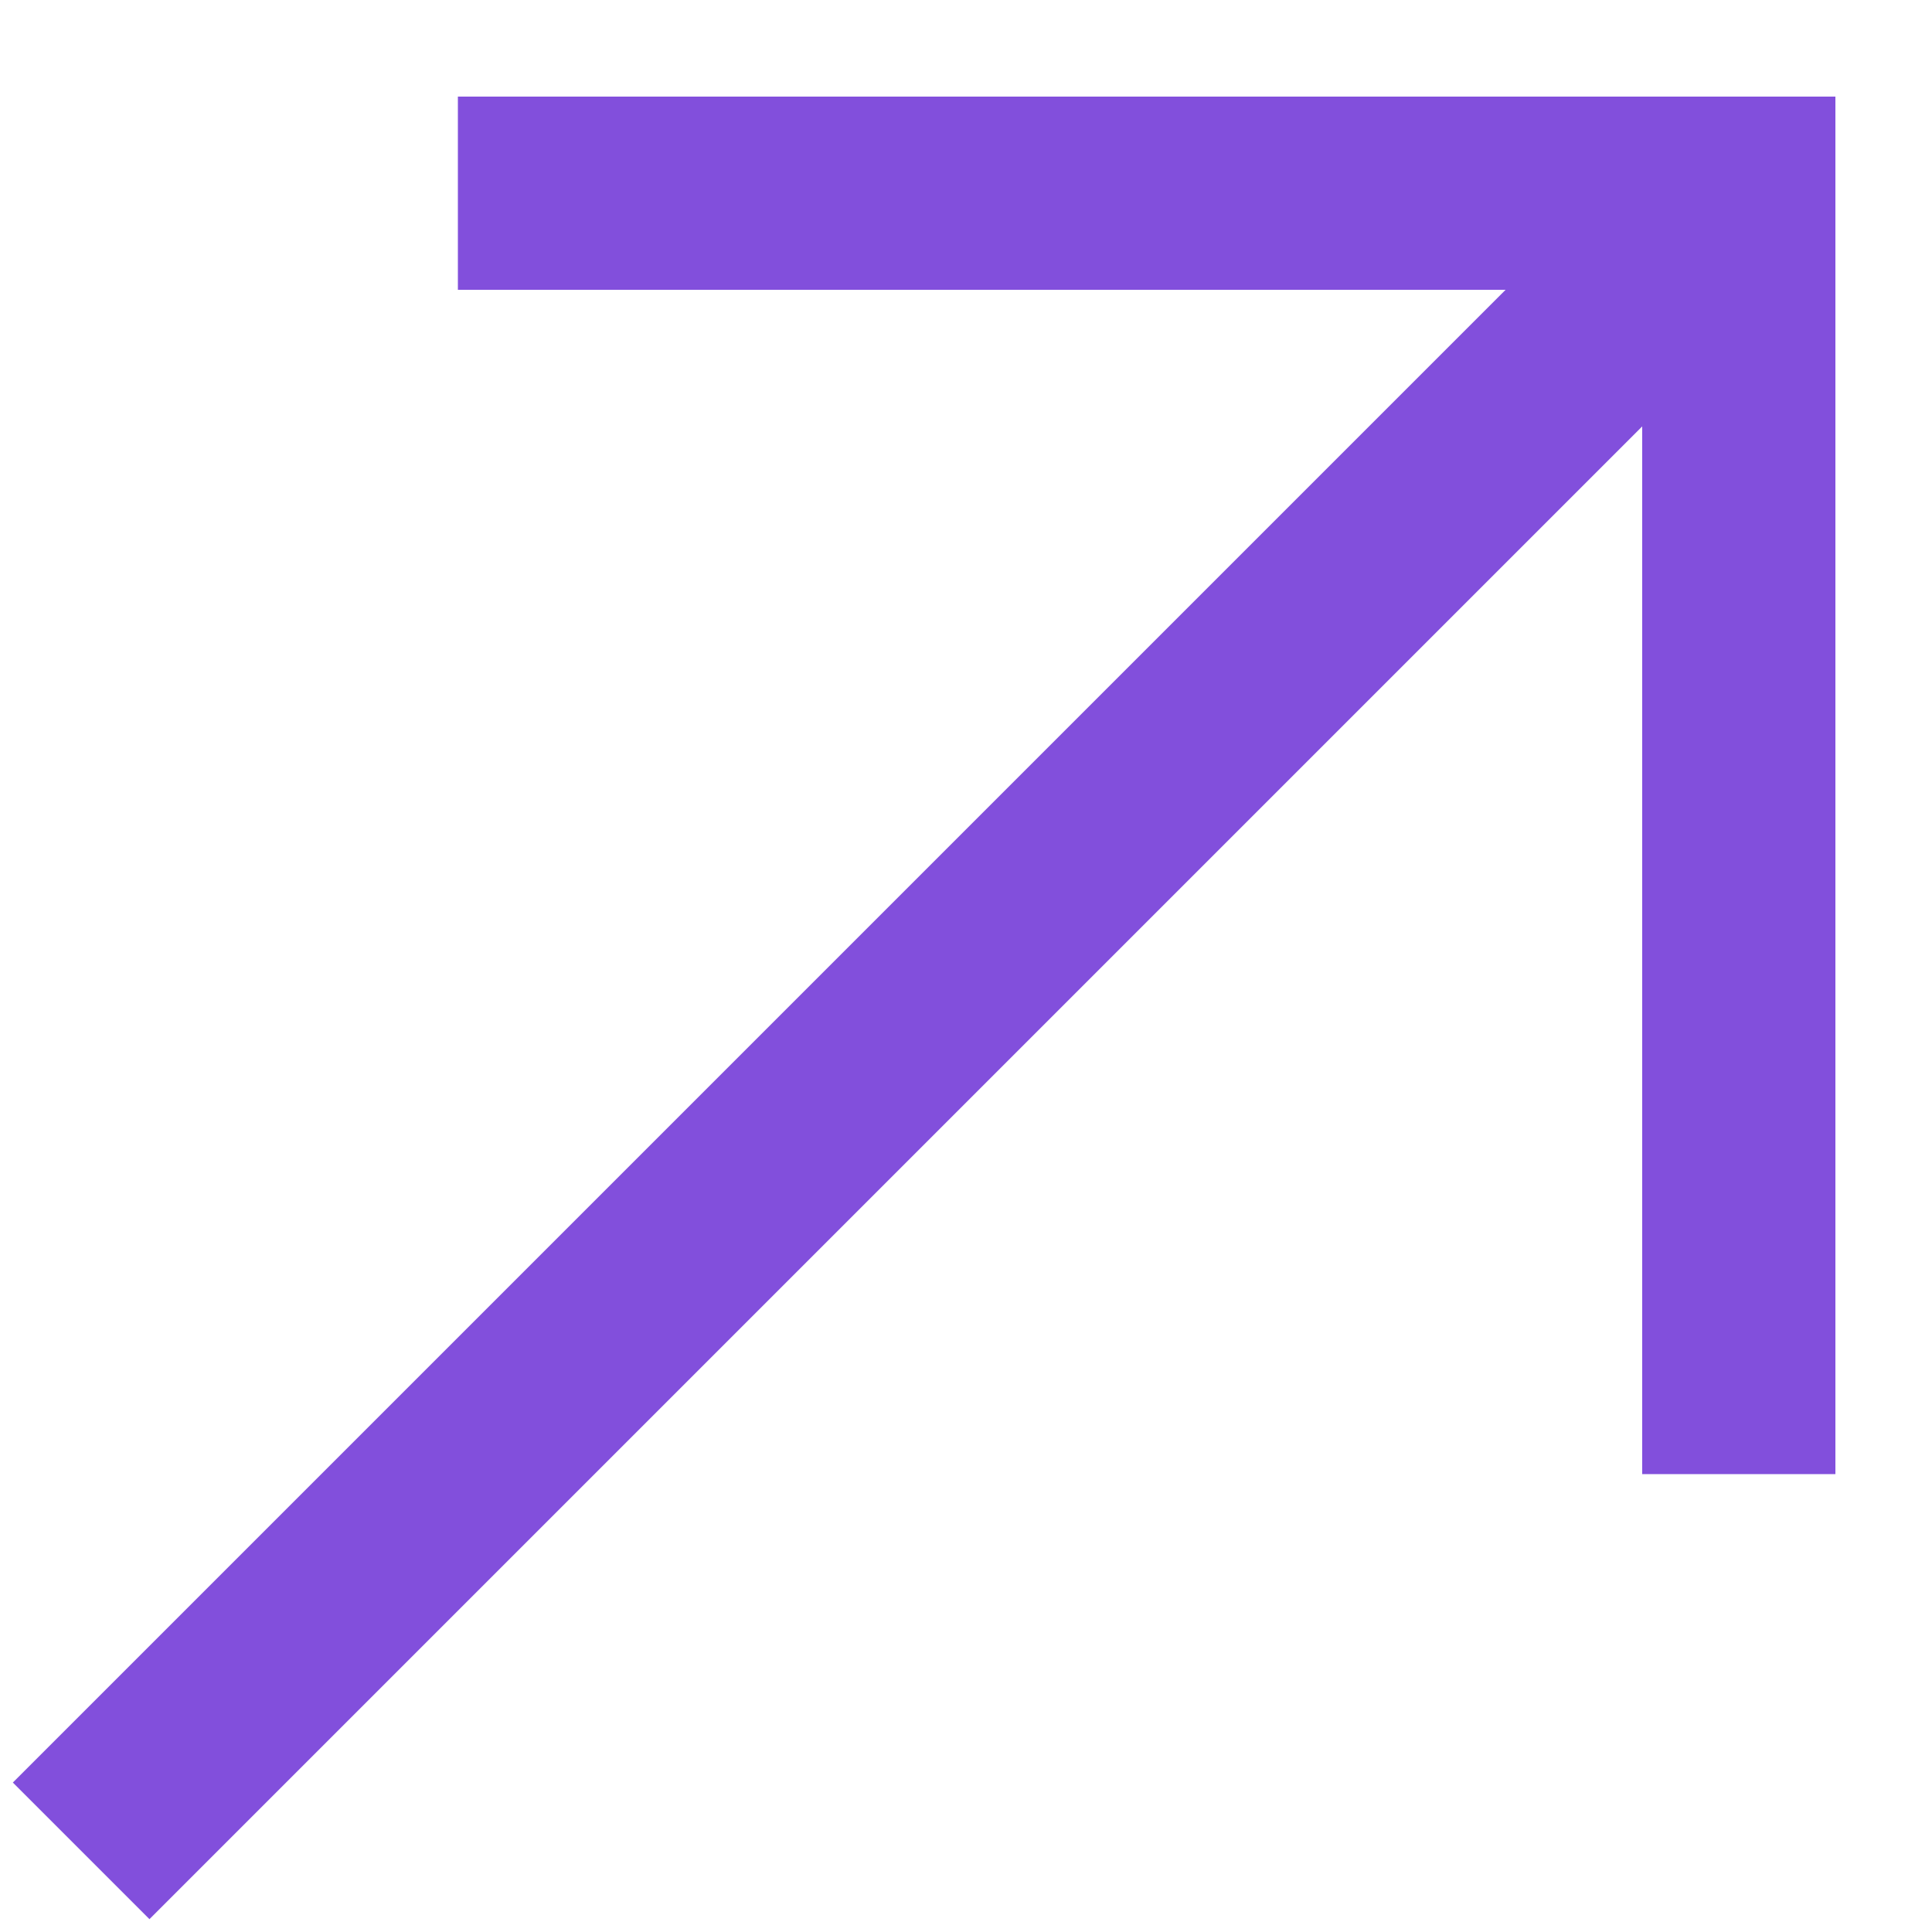
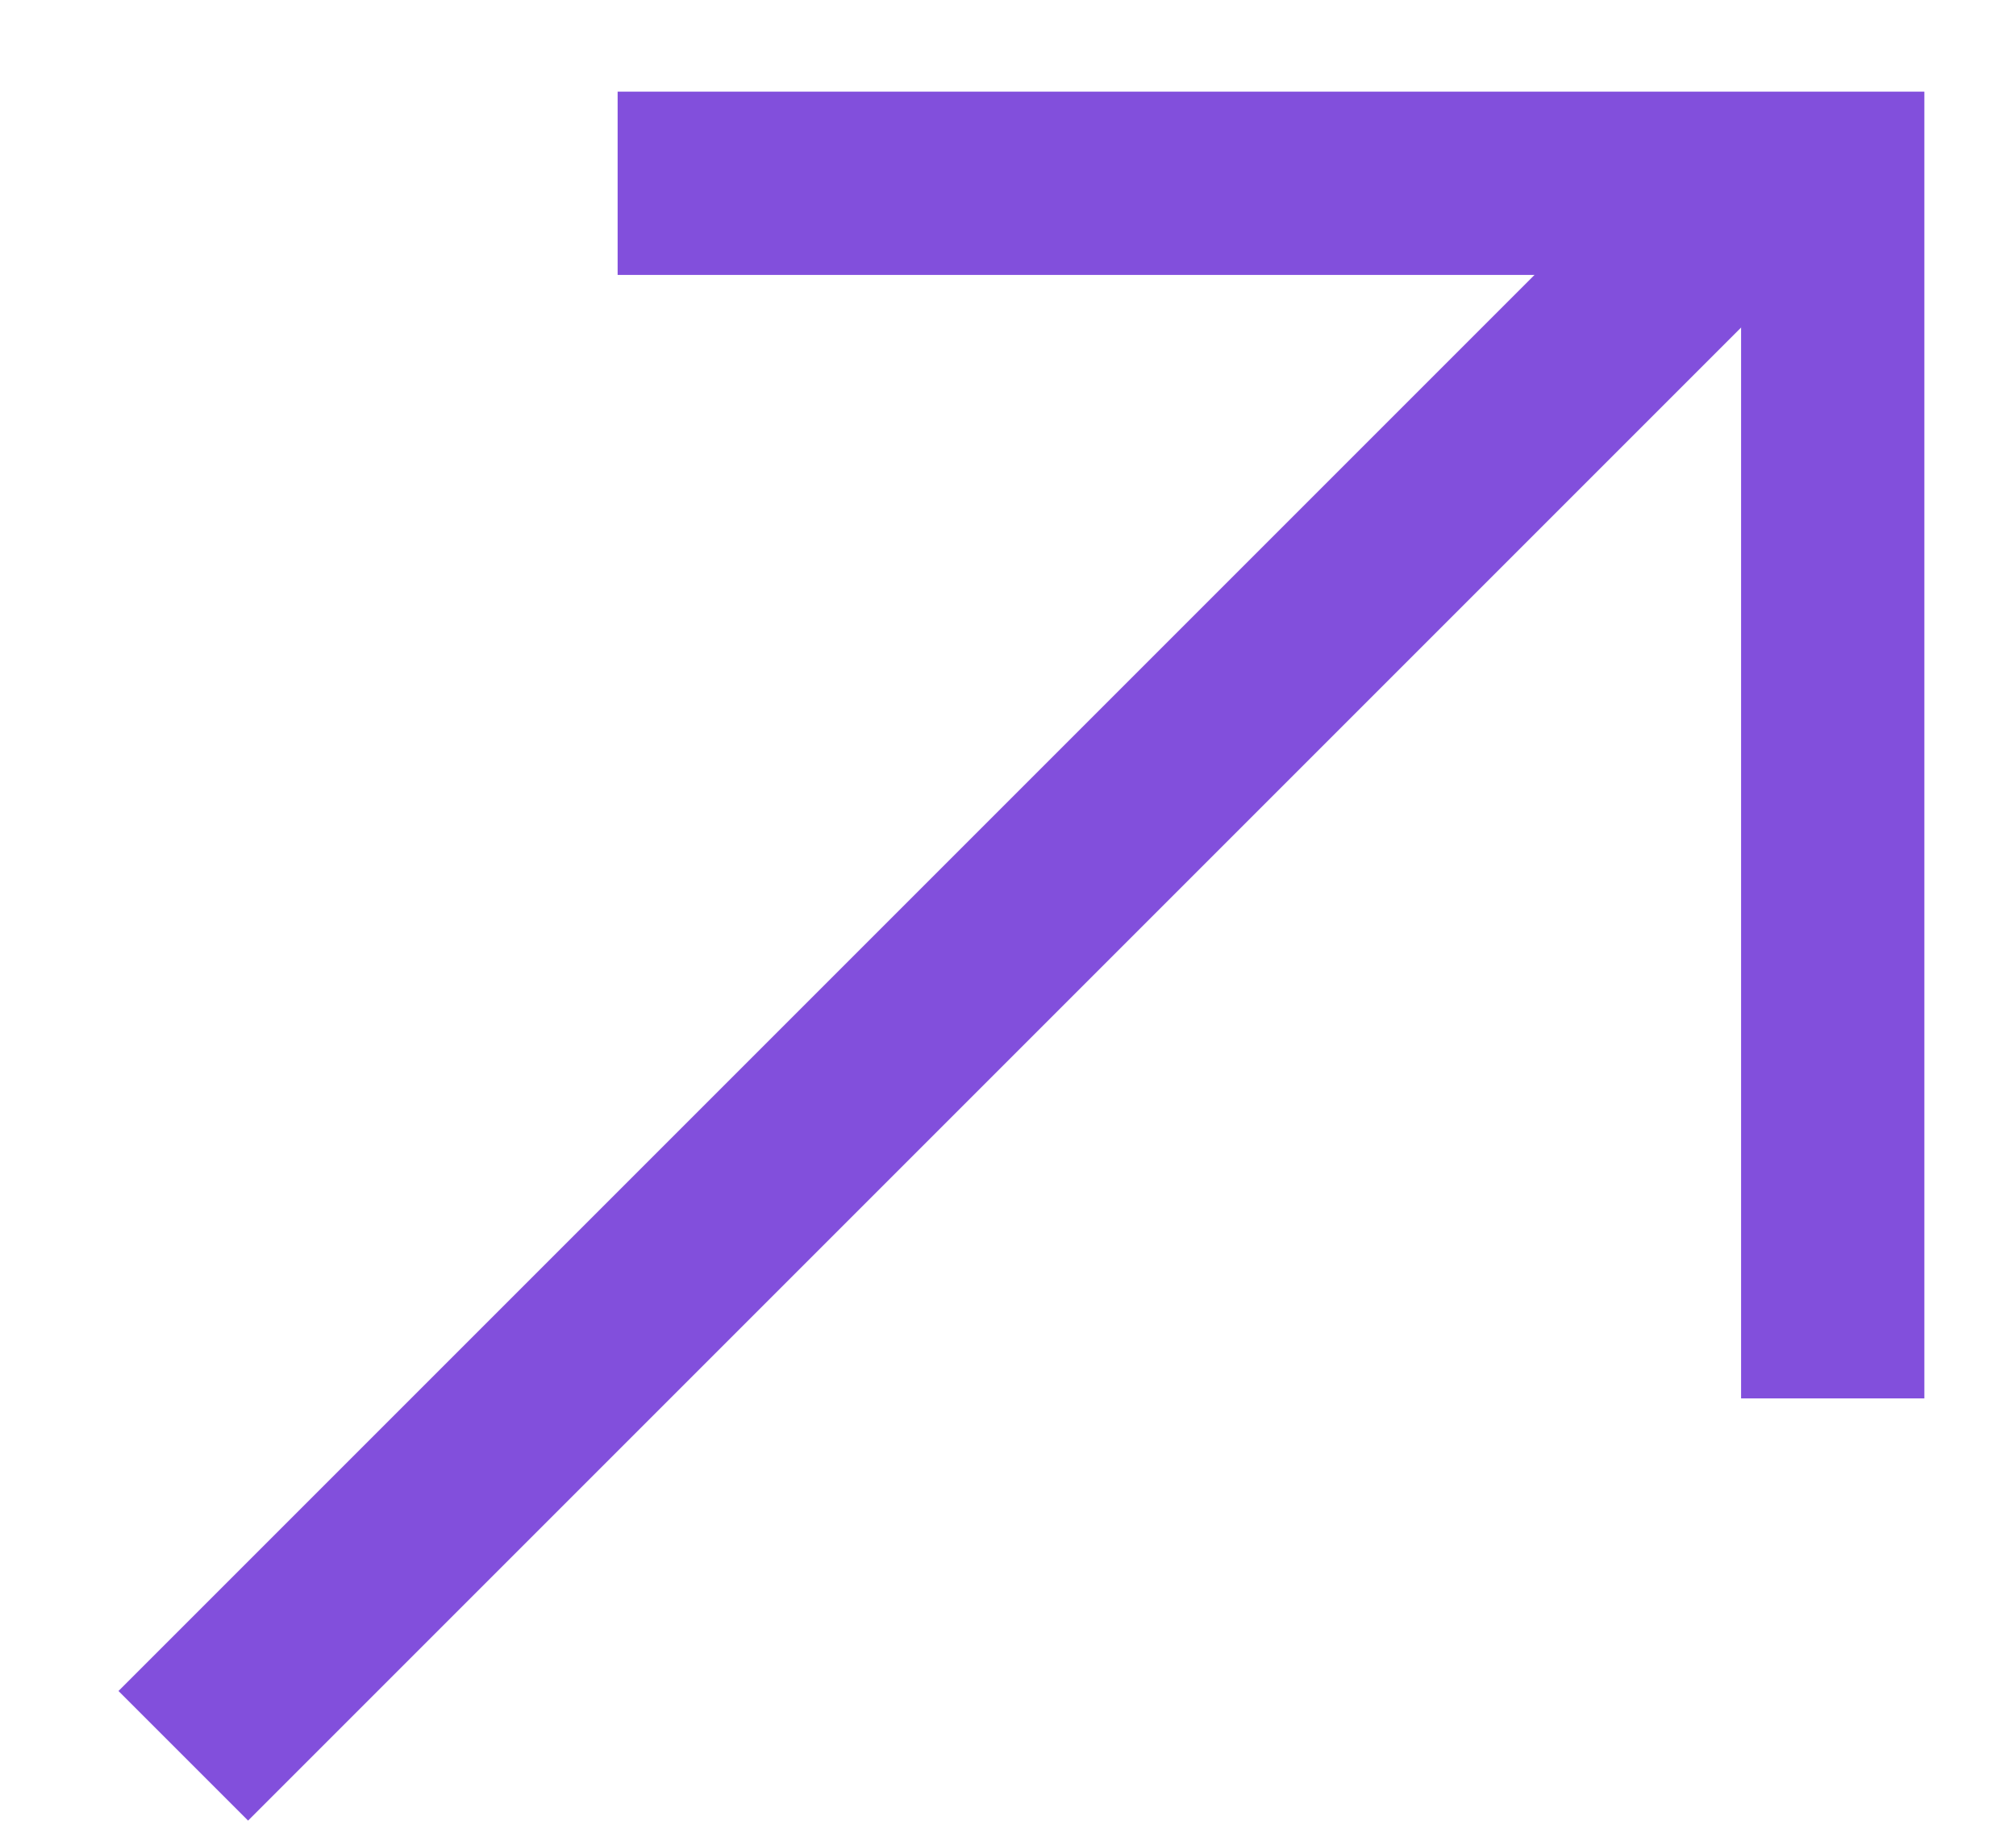
- <svg xmlns="http://www.w3.org/2000/svg" width="10" height="10" viewBox="0 0 10 10" fill="none">
-   <path d="M2.37 1H9V7.63" stroke="#824FDC" stroke-miterlimit="10" />
-   <path d="M9 1L0.42 9.58" stroke="#824FDC" stroke-miterlimit="10" />
+ <svg xmlns="http://www.w3.org/2000/svg" width="11" height="10" viewBox="0 0 11 10" fill="none">
+   <path d="M3.37 1H10V7.63" stroke="#824FDC" stroke-miterlimit="10" />
+   <path d="M9.58 1L1 9.58" stroke="#824FDC" stroke-miterlimit="10" />
</svg>
